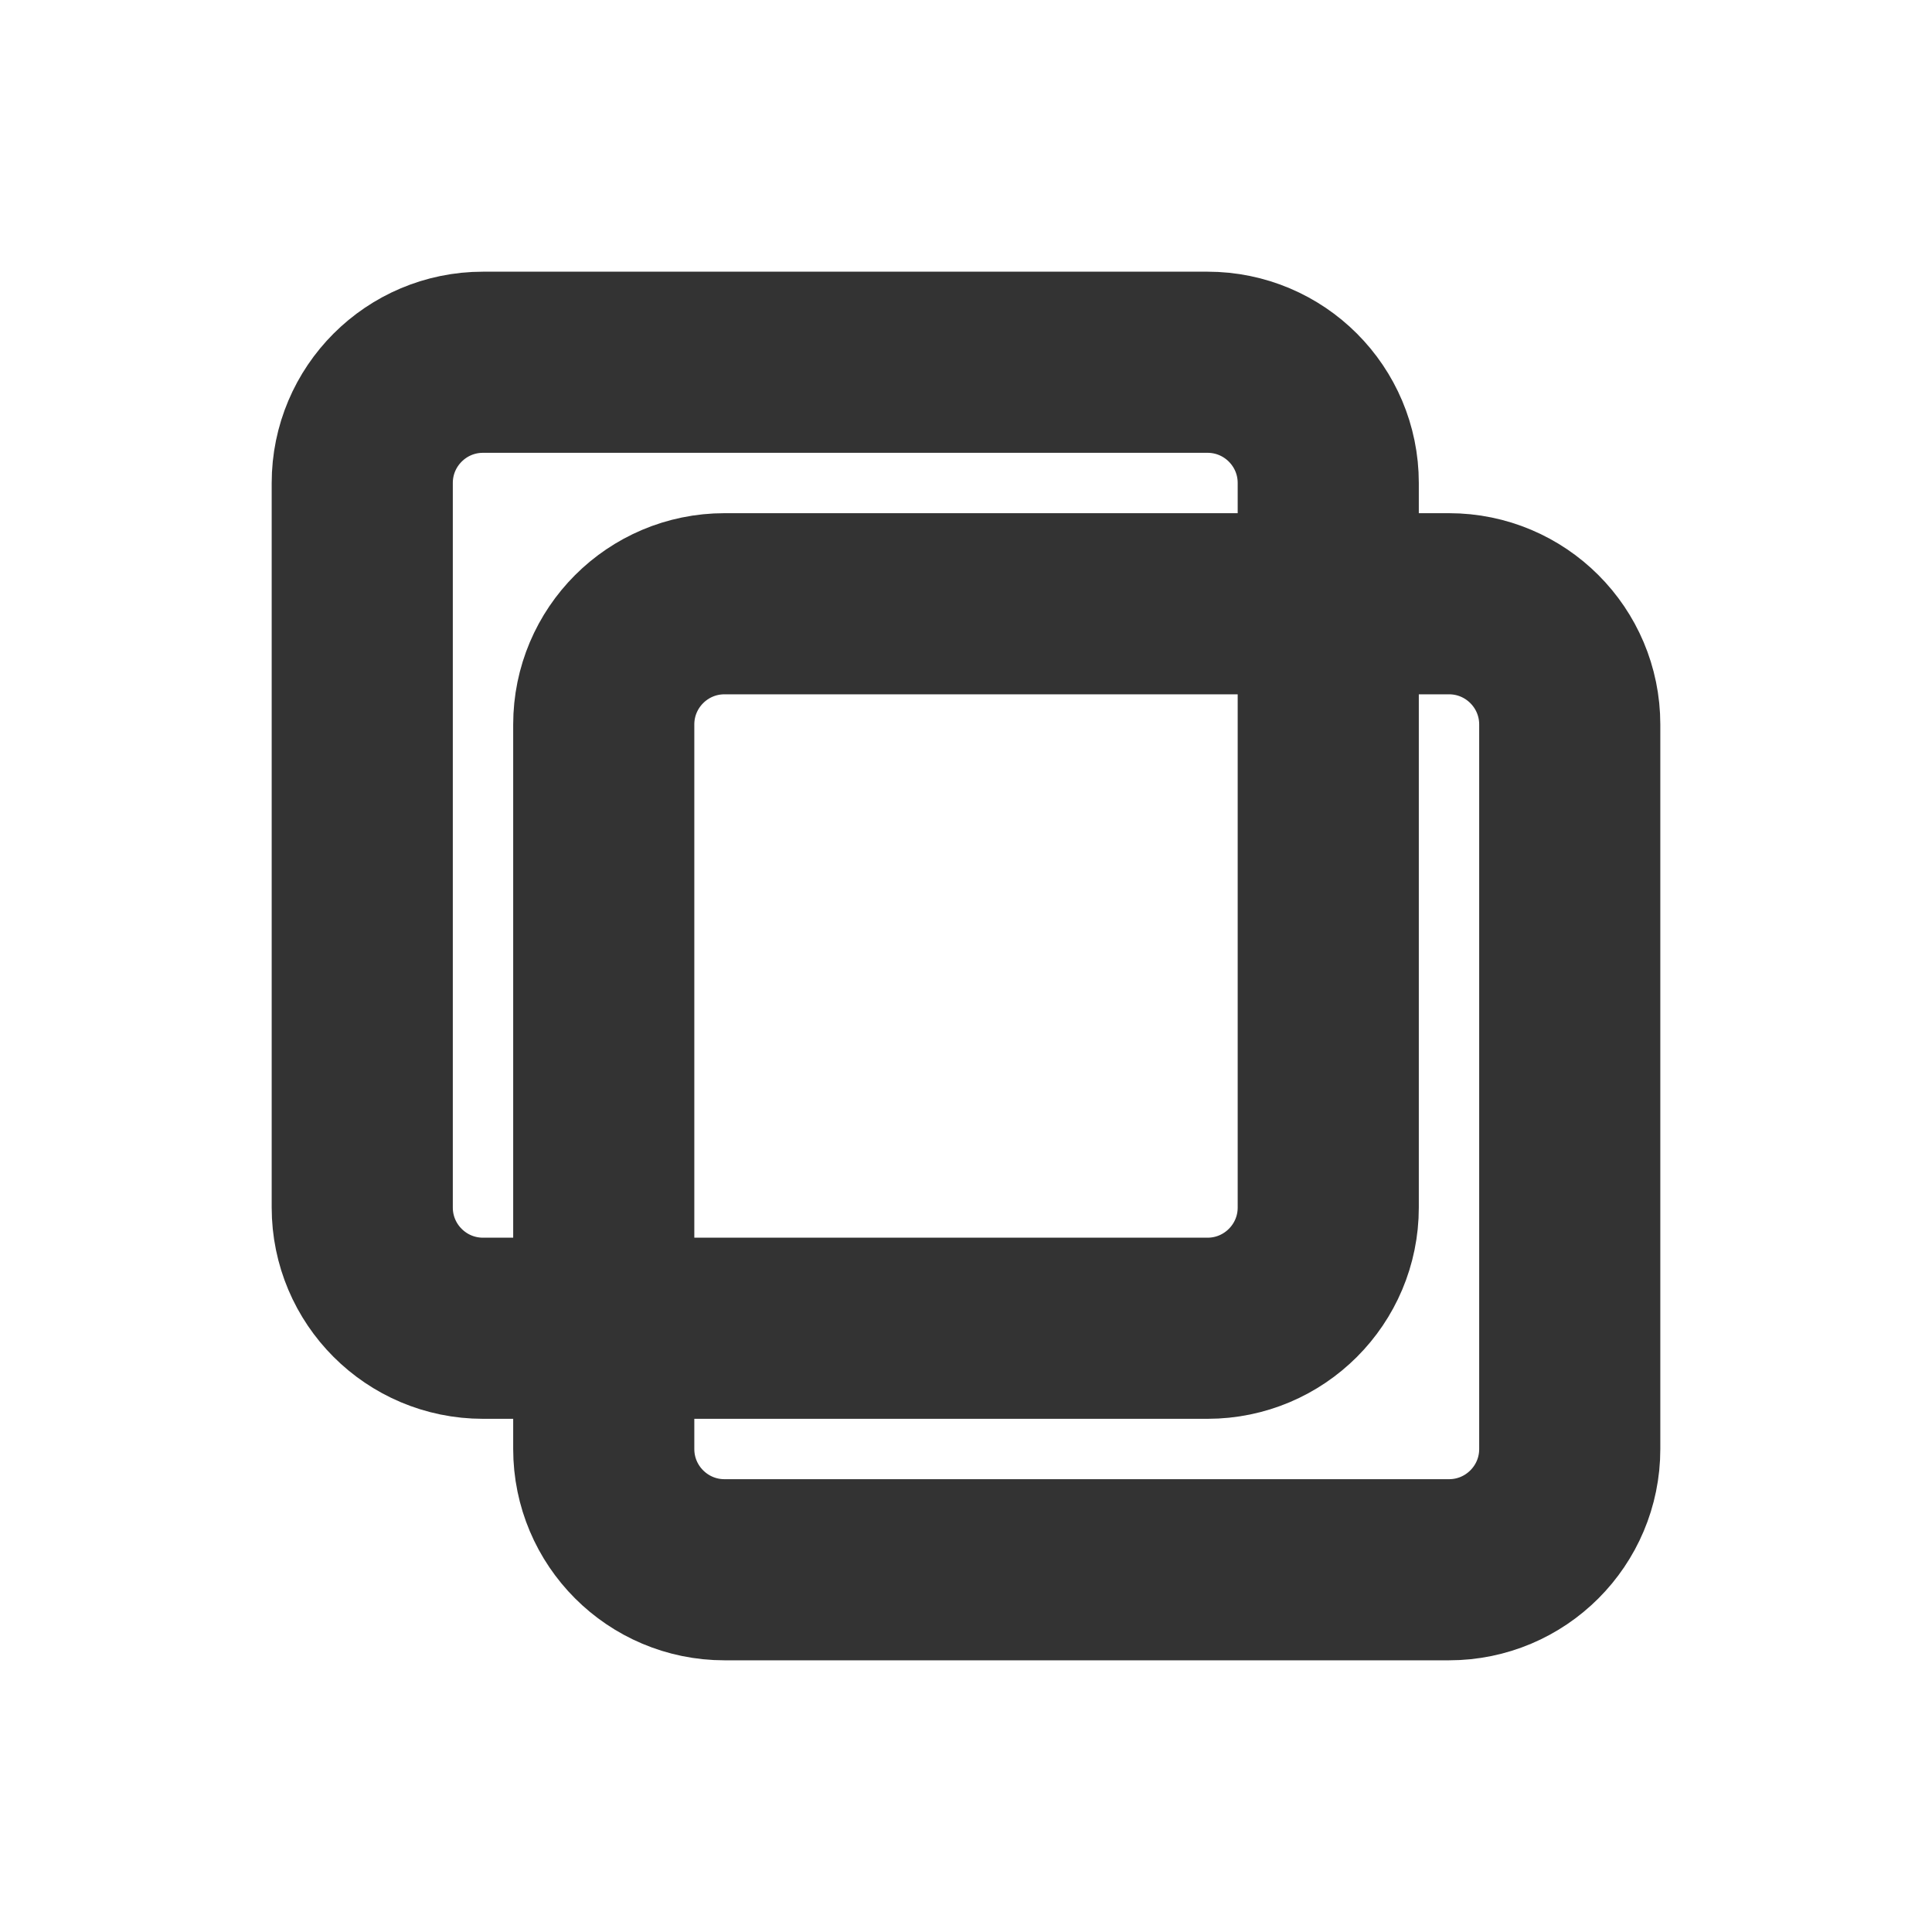
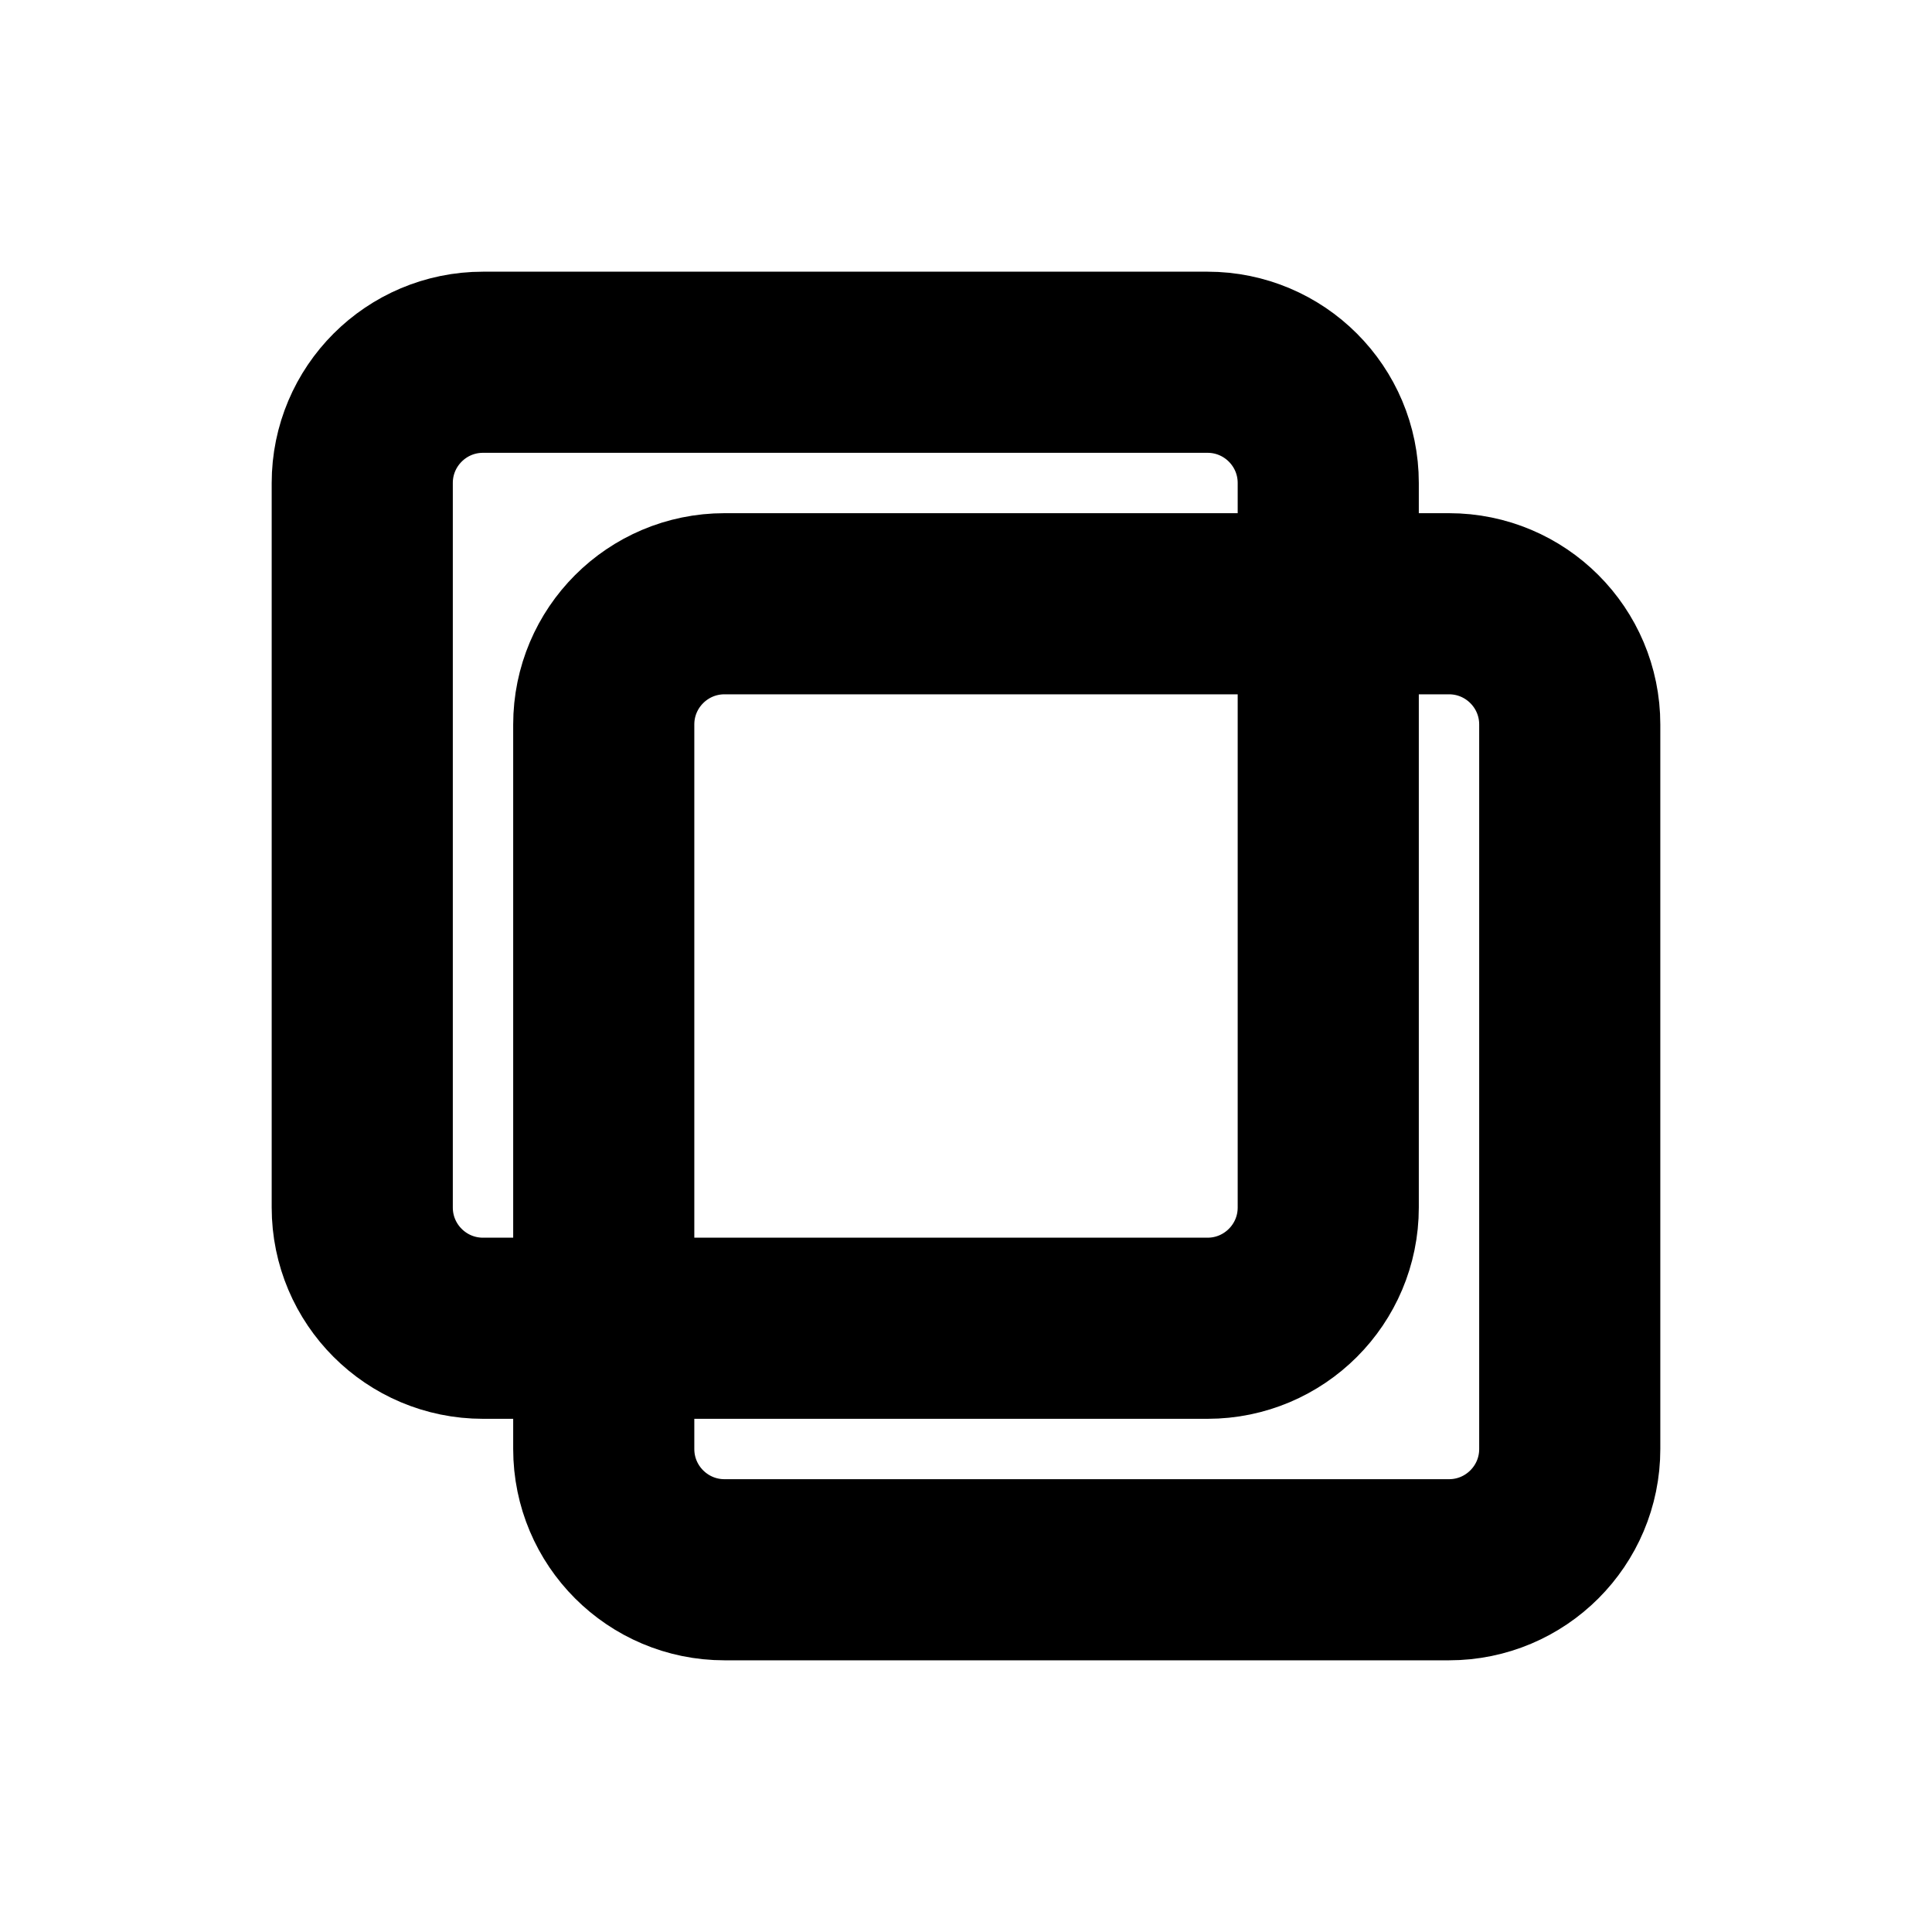
<svg xmlns="http://www.w3.org/2000/svg" viewBox="0 0 16 16">
-   <rect x="5" y="5" width="8" height="8" fill="none" stroke="#333" stroke-width="1.5" rx="1" />
-   <rect x="3" y="3" width="8" height="8" fill="none" stroke="#333" stroke-width="1.5" rx="1" />
+   <rect x="5" y="5" width="8" height="8" fill="none" stroke="currentColor" stroke-width="1.5" rx="1" />
+   <rect x="3" y="3" width="8" height="8" fill="none" stroke="currentColor" stroke-width="1.5" rx="1" />
</svg>
